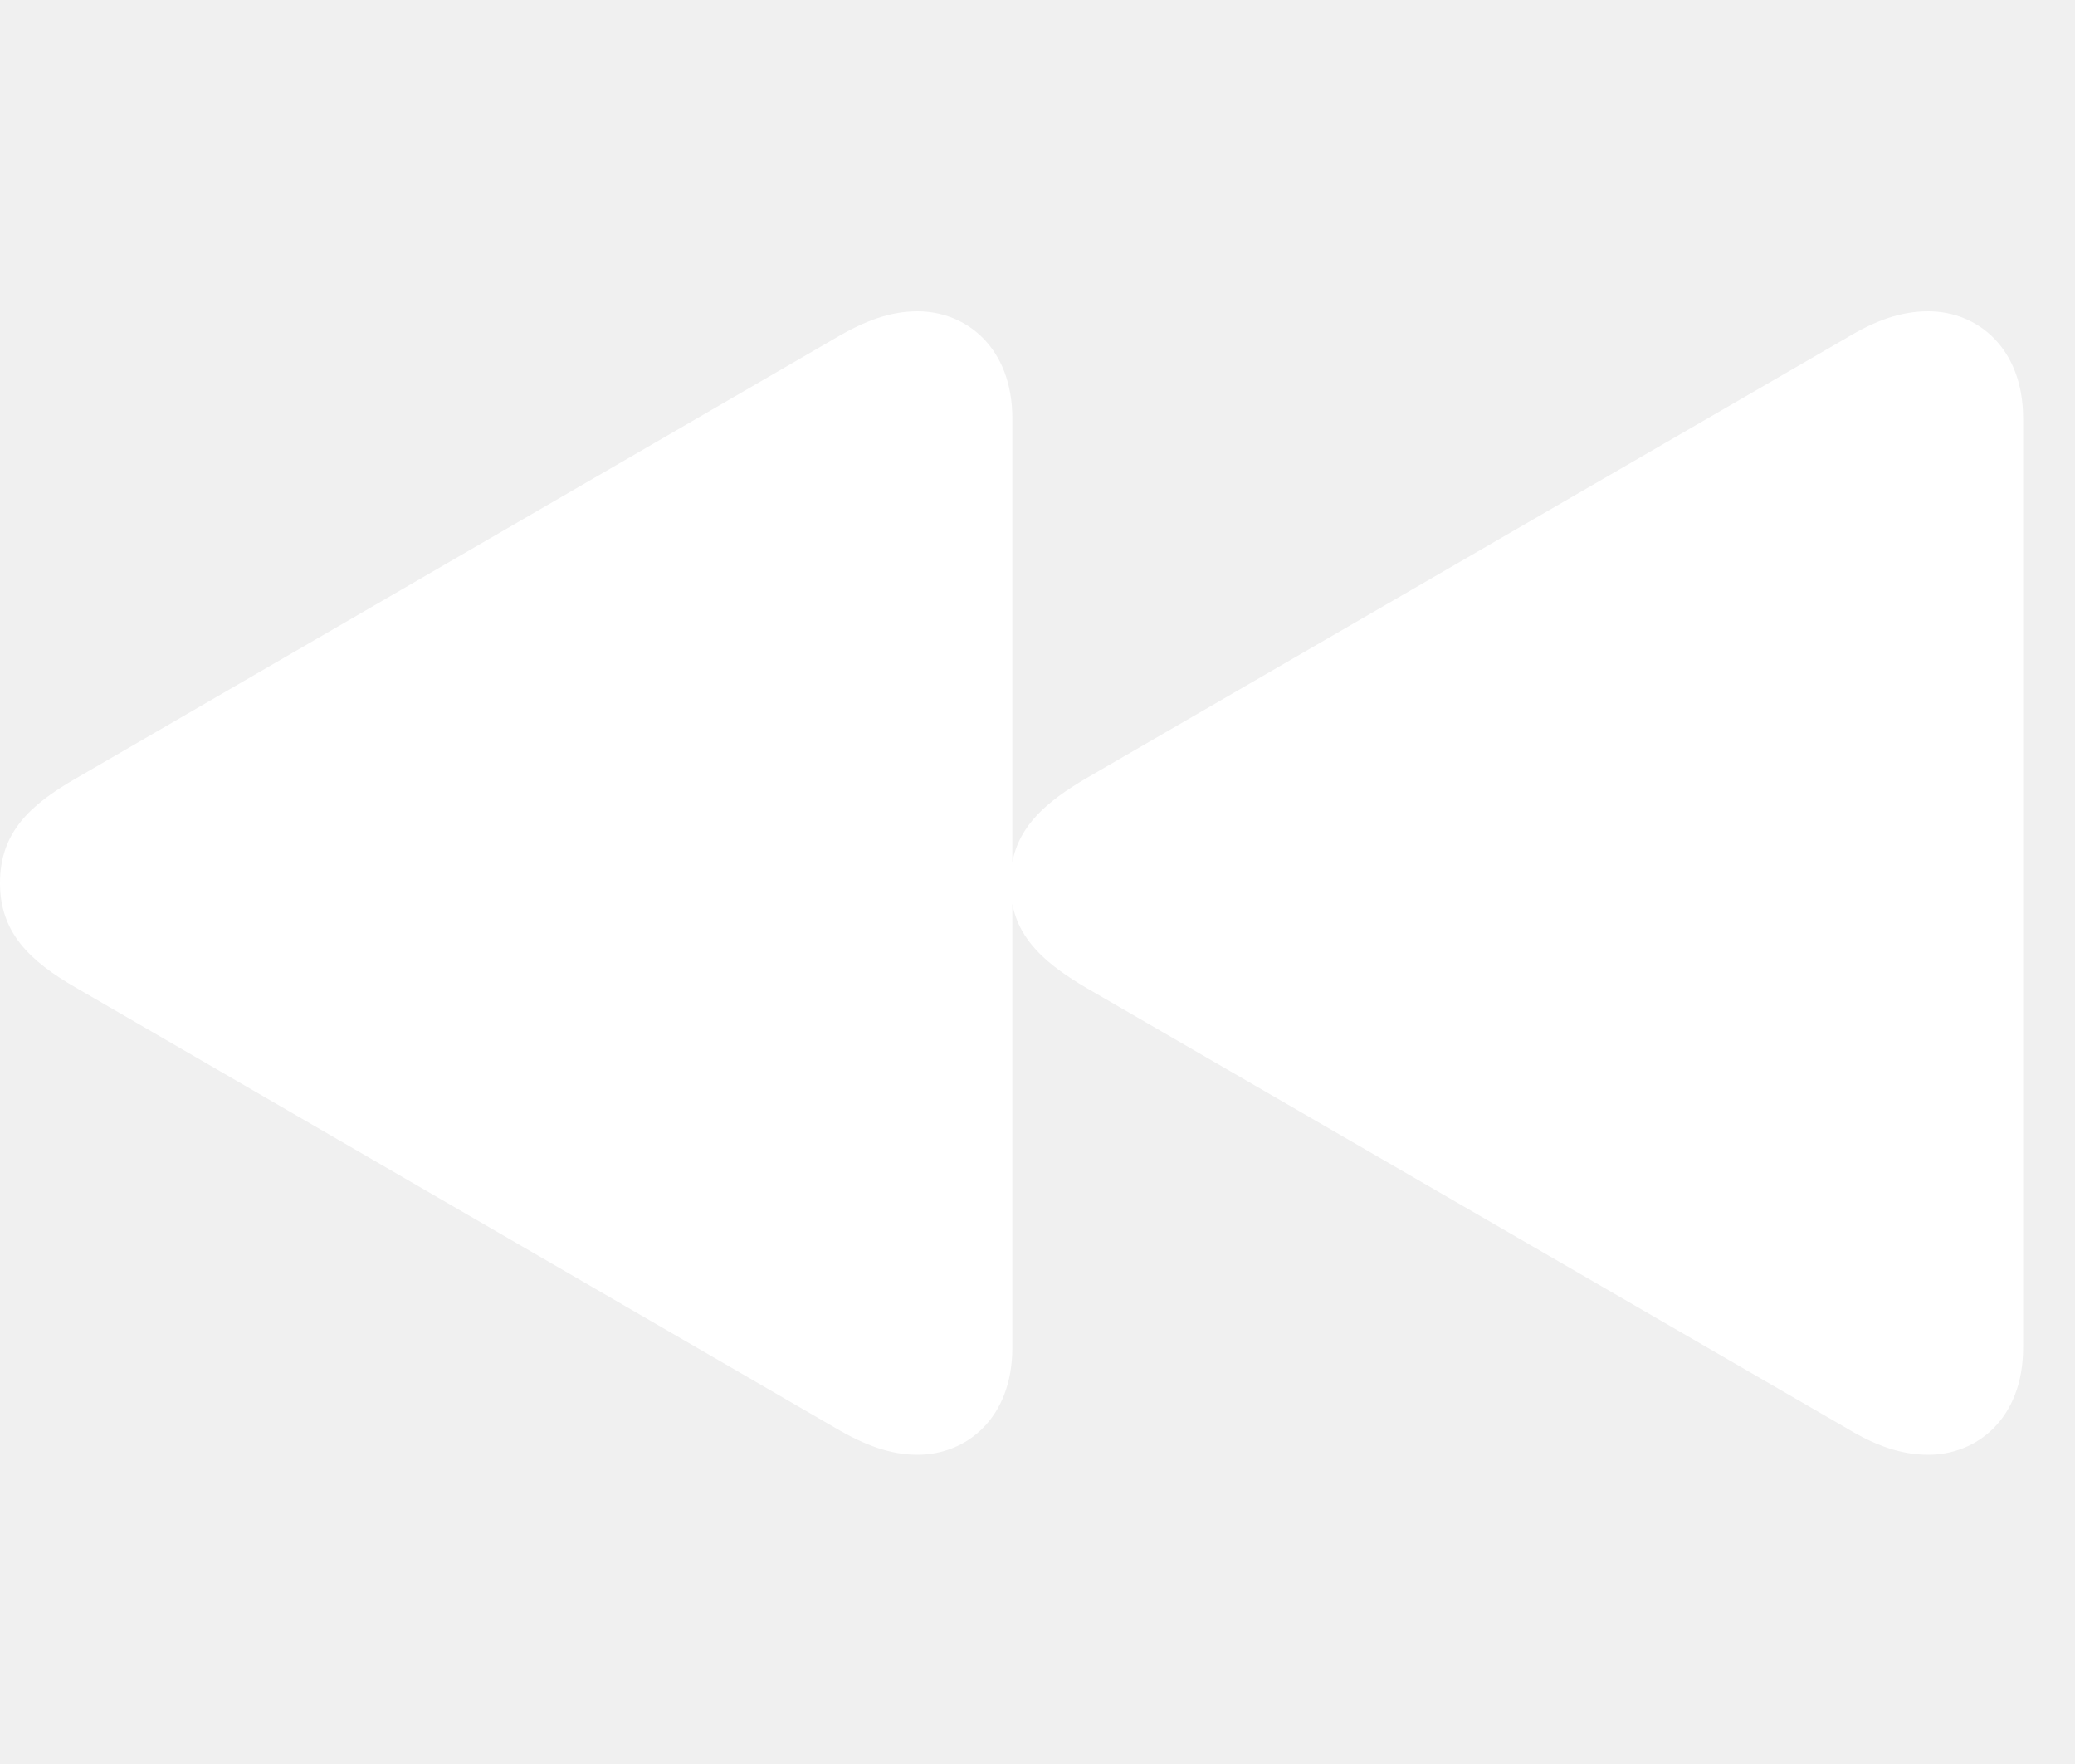
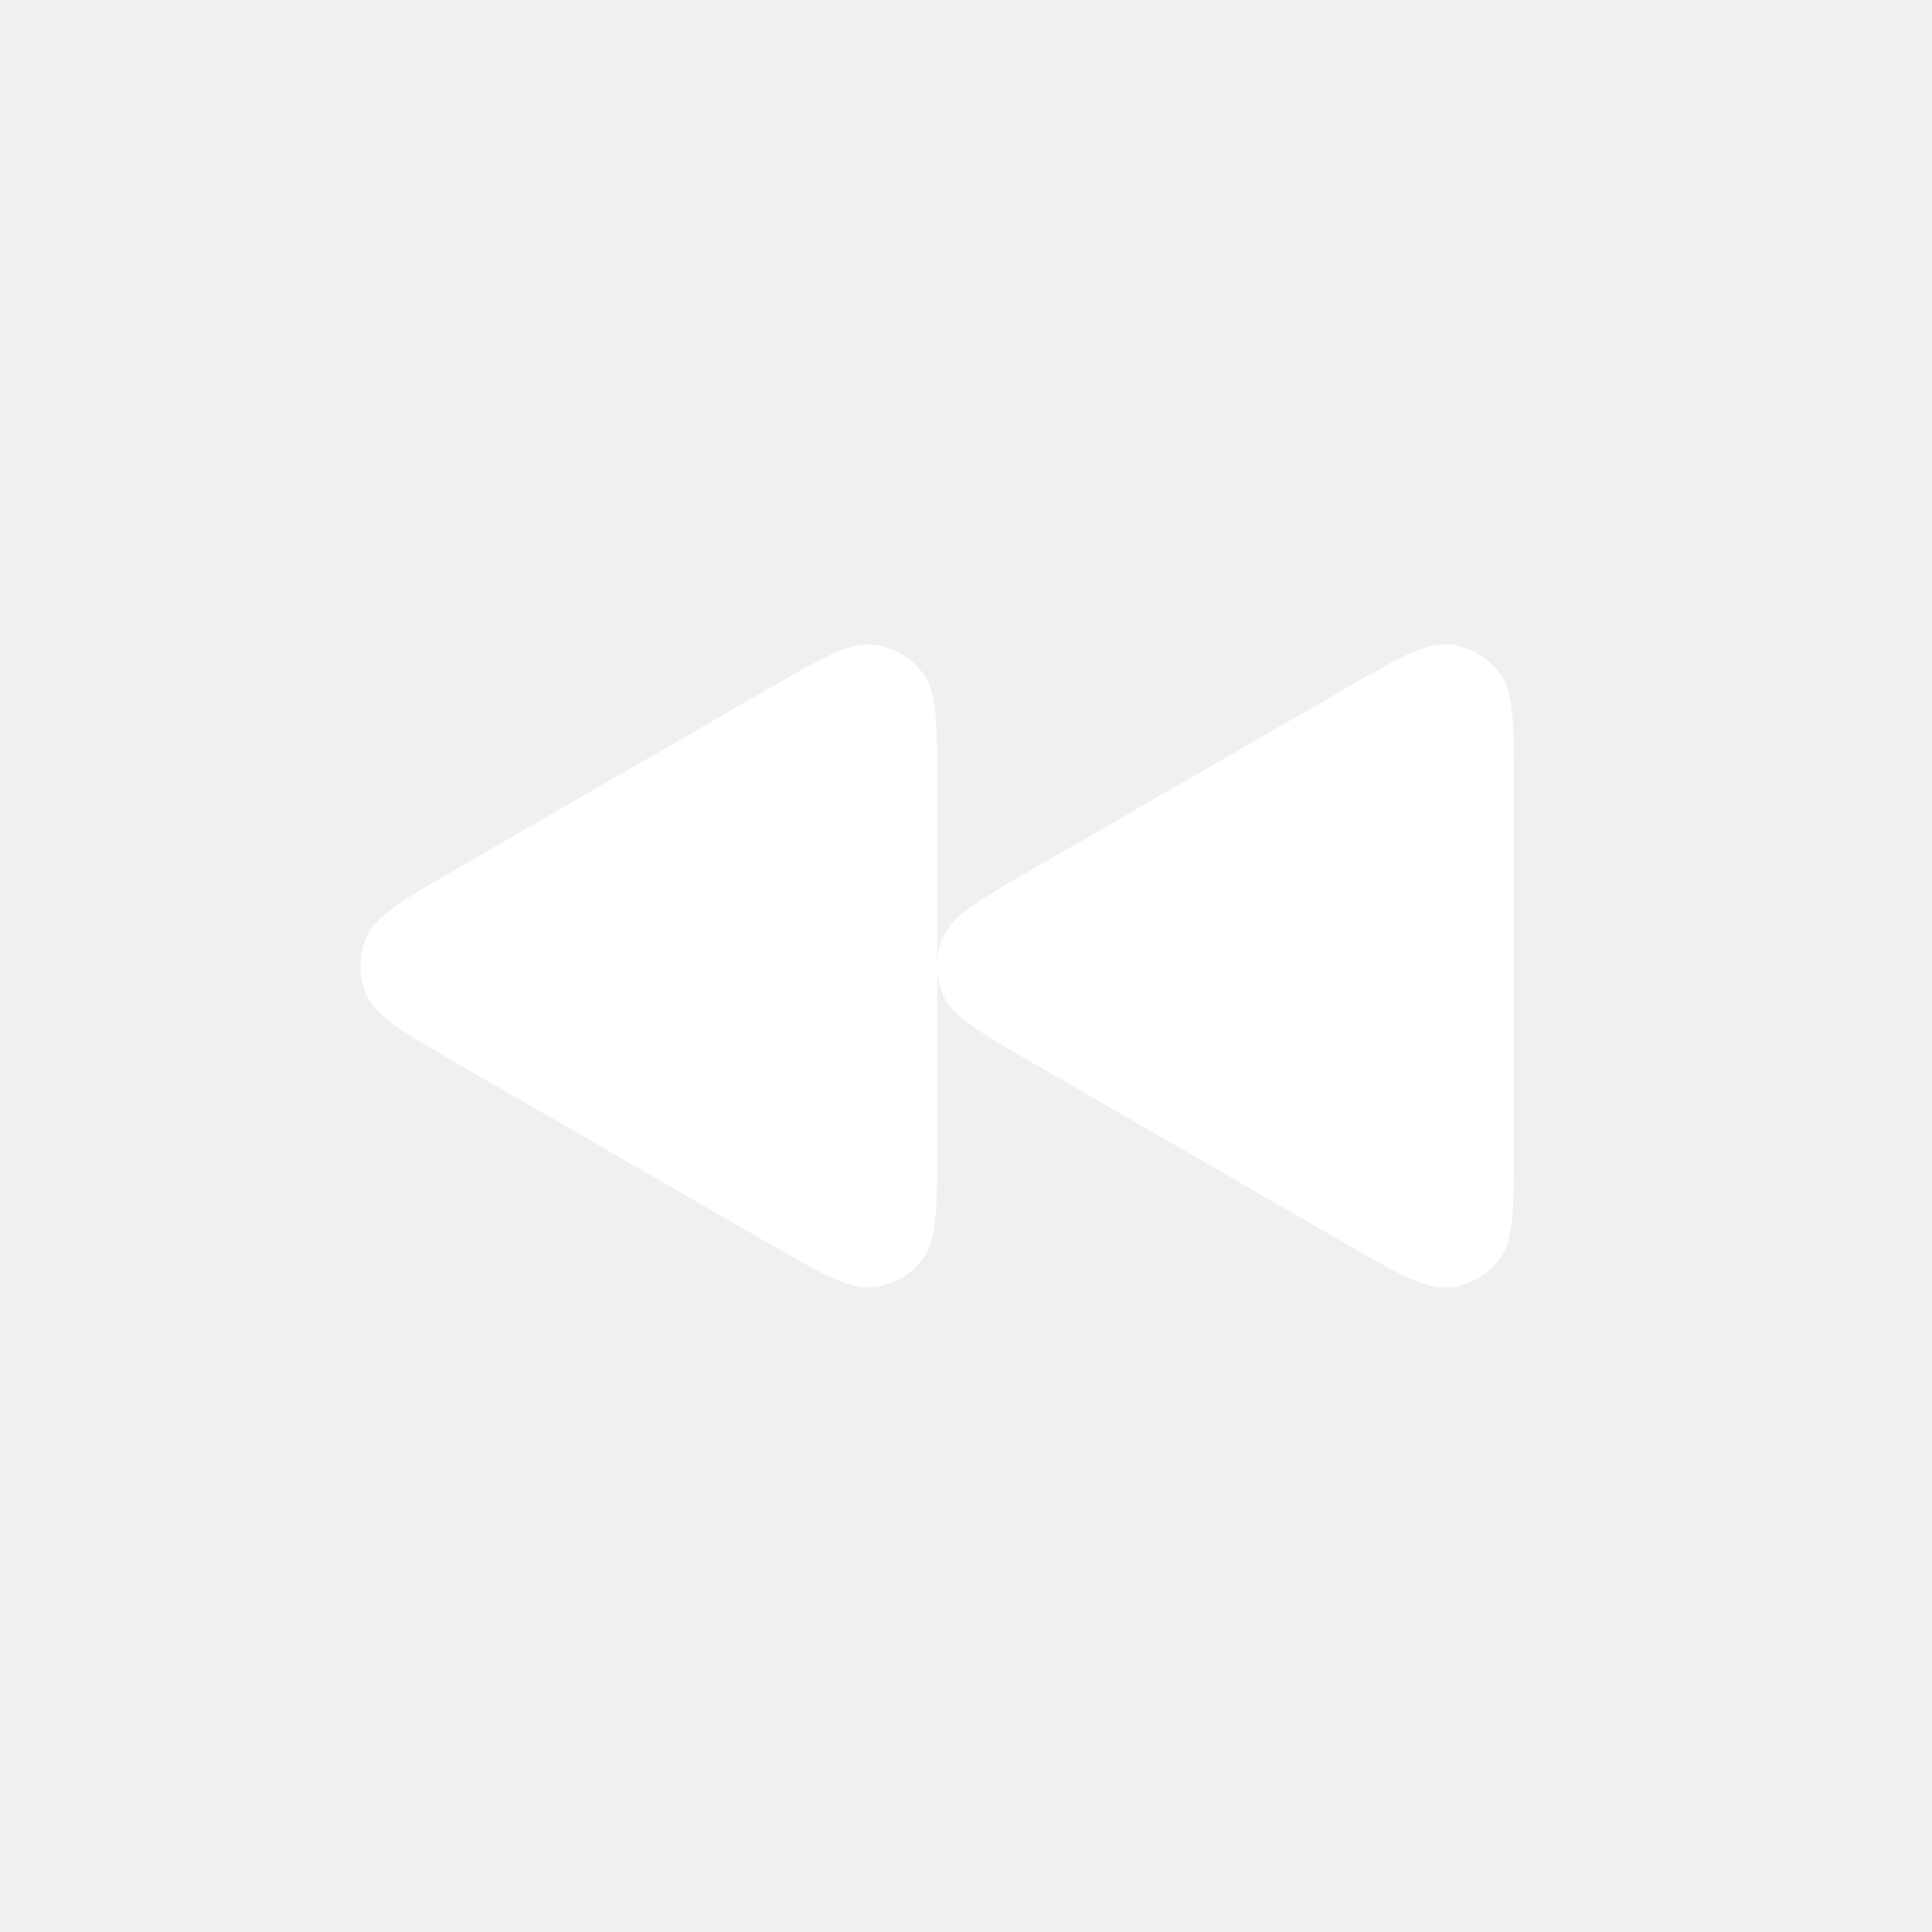
- <svg xmlns="http://www.w3.org/2000/svg" id="vector" width="40" height="34" viewBox="0 0 40 34">
-   <path fill="#FFFFFF" d="M17.688,28.04C17.168,28.04 16.678,27.861 16.099,27.52L1.47,19.04C0.564,18.52 0,17.97 0,17.02C0,16.055 0.564,15.52 1.47,15L16.099,6.52C16.678,6.178 17.168,6 17.688,6C18.624,6 19.515,6.698 19.515,8.064L19.515,16.619C19.648,15.906 20.183,15.445 20.941,15L35.584,6.52C36.148,6.178 36.639,6 37.173,6C38.109,6 39,6.698 39,8.064L39,25.975C39,27.342 38.109,28.04 37.173,28.04C36.639,28.04 36.148,27.861 35.584,27.52L20.941,19.04C20.183,18.594 19.648,18.134 19.515,17.421L19.515,25.975C19.515,27.342 18.624,28.04 17.688,28.04Z" stroke="#00000000" stroke-width="1" fill-rule="nonzero" id="path_0" />
+ <svg xmlns="http://www.w3.org/2000/svg" id="vector" width="32" height="32" viewBox="0 0 134 134" fill="none">
+   <path d="M72 60.072C68.062 62.345 66.093 63.482 65.432 64.966C64.856 66.261 64.856 67.739 65.432 69.034C66.093 70.518 68.062 71.654 72 73.928L93 86.052C96.938 88.326 98.907 89.463 100.523 89.293C101.932 89.145 103.212 88.406 104.045 87.259C105 85.945 105 83.671 105 79.124V54.876C105 50.328 105 48.055 104.045 46.74C103.212 45.594 101.932 44.855 100.523 44.707C98.907 44.537 96.938 45.674 93 47.947L72 60.072Z" fill="white" class="rewind-right-arrow" />
+   <path d="M72 60.072C68.062 62.345 66.093 63.482 65.432 64.966C64.856 66.261 64.856 67.739 65.432 69.034C66.093 70.518 68.062 71.654 72 73.928L93 86.052C96.938 88.326 98.907 89.463 100.523 89.293C101.932 89.145 103.212 88.406 104.045 87.259C105 85.945 105 83.671 105 79.124V54.876C105 50.328 105 48.055 104.045 46.74C103.212 45.594 101.932 44.855 100.523 44.707C98.907 44.537 96.938 45.674 93 47.947L72 60.072Z" fill="white" class="rewind-right-standby" />
+   <path d="M32 60.072C28.062 62.345 26.093 63.482 25.432 64.966C24.856 66.261 24.856 67.739 25.432 69.034C26.093 70.518 28.062 71.654 32 73.928L53 86.052C56.938 88.326 58.907 89.463 60.523 89.293C61.932 89.145 63.212 88.406 64.045 87.259C65 85.945 65 83.671 65 79.124V54.876C65 50.328 65 48.055 64.045 46.74C63.212 45.594 61.932 44.855 60.523 44.707C58.907 44.537 56.938 45.674 53 47.947L32 60.072Z" fill="white" class="rewind-left-arrow" />
</svg>
